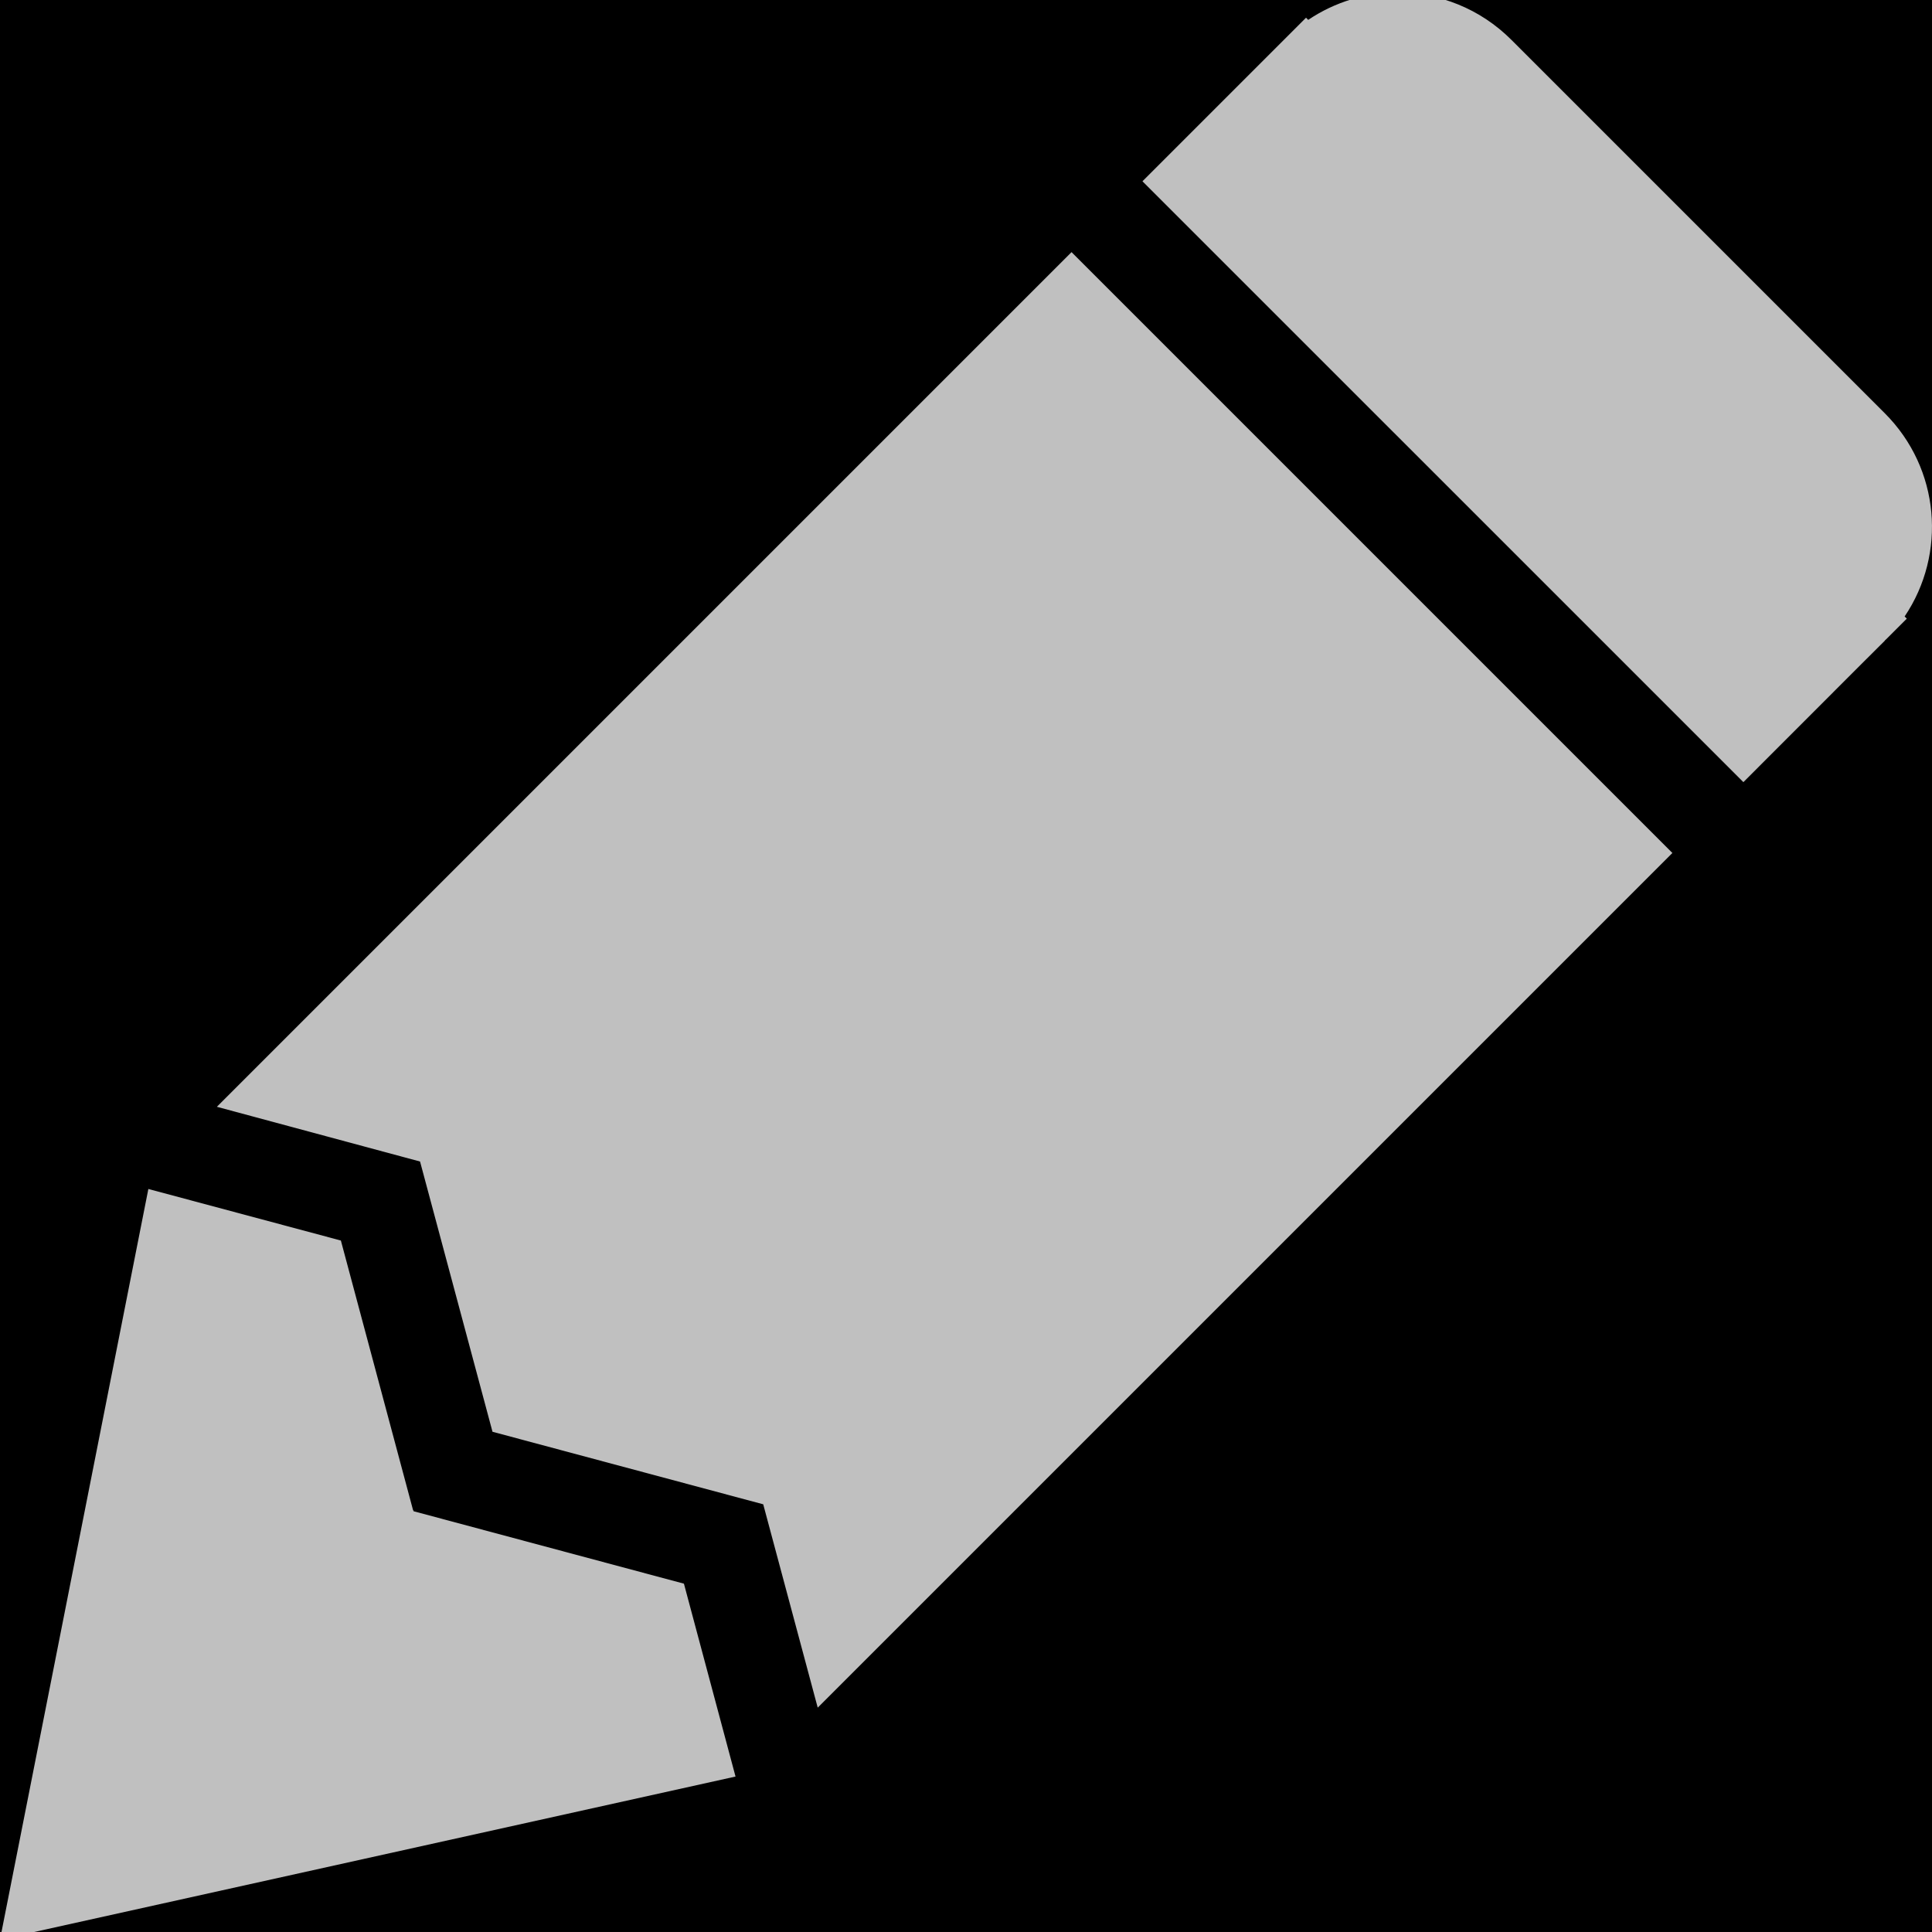
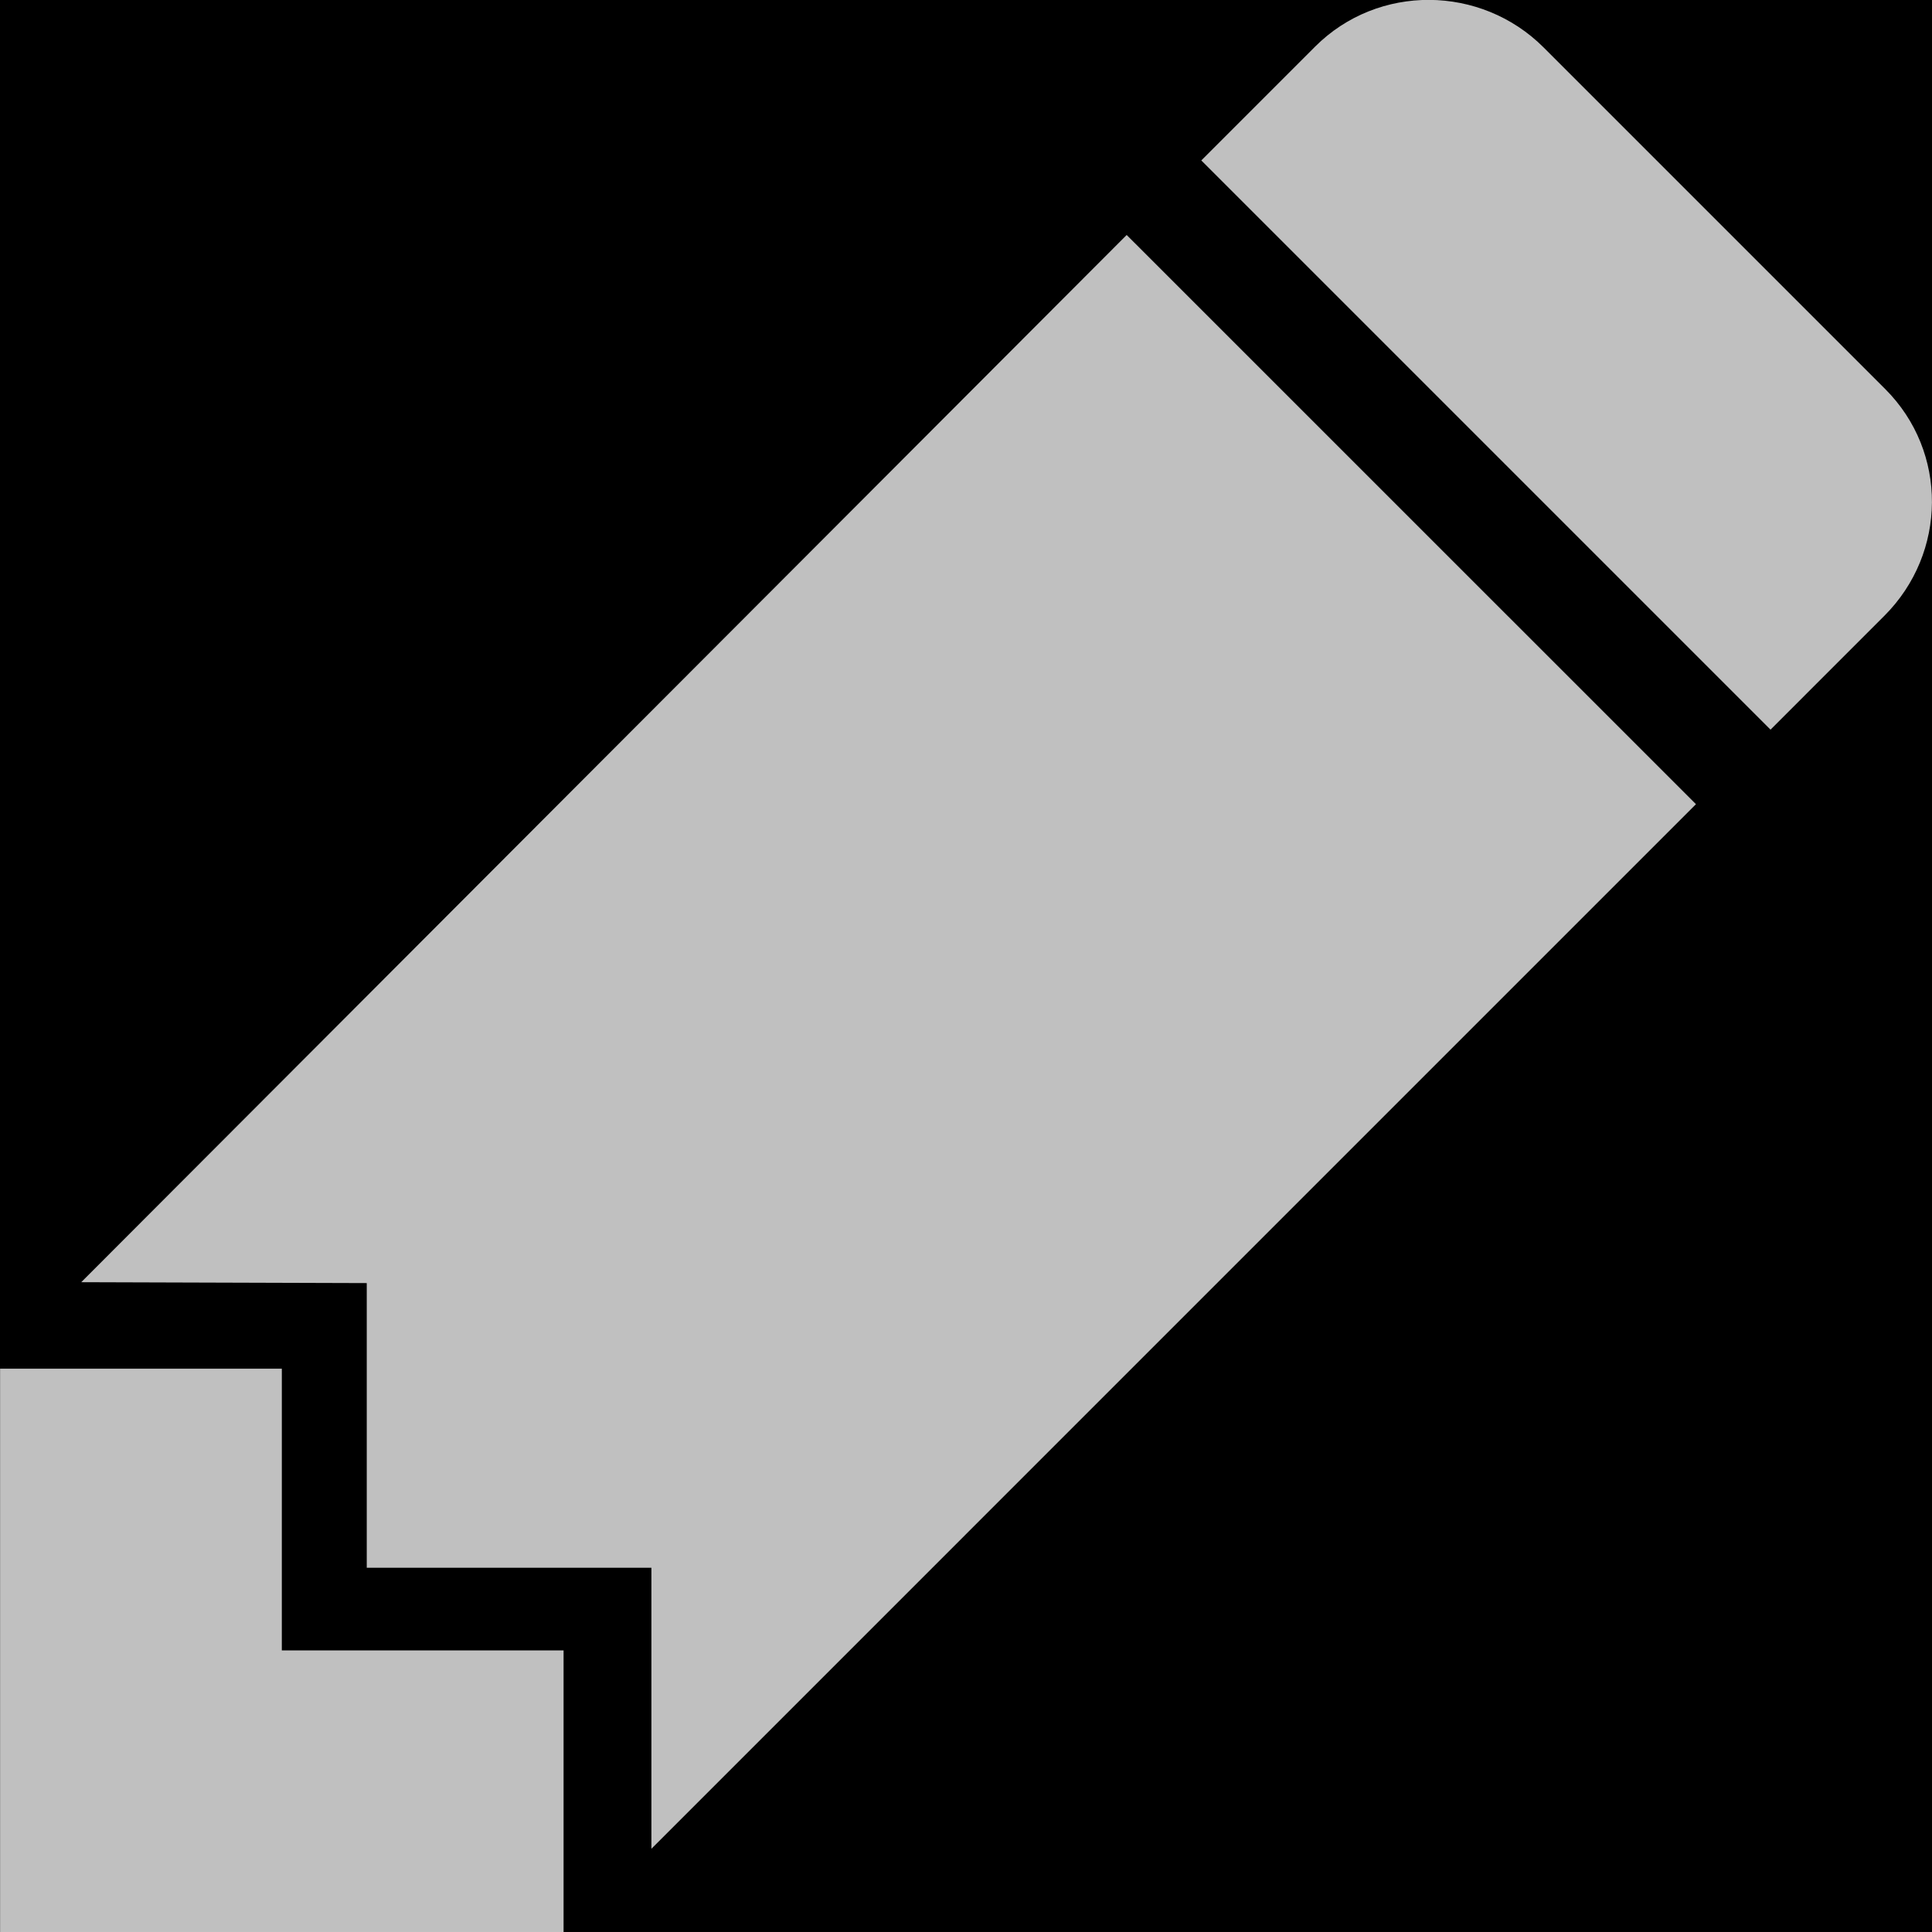
<svg xmlns="http://www.w3.org/2000/svg" width="24" height="24" id="svg4909" version="1.1" style="enable-background:new">
  <defs id="defs4911" />
  <g id="background" transform="translate(0,-1000)">
    <rect transform="translate(0,-28.3622)" style="enable-background:new;fill:#000000;fill-opacity:1;stroke:none" id="rect5426" width="24" height="24" x="-8.8817842e-16" y="1028.362" />
  </g>
  <g id="icon" transform="translate(0,-1028.362)">
-     <path style="opacity:0.8;fill:#ffffff;fill-opacity:0.941;stroke:none" d="m 2.694,1042.111 2.524,0.68 0.9,3.357 3.363,0.901 0.677,2.526 10.617,-10.617 -7.464,-7.464 c 0,0 -7.495,7.495 -10.617,10.617 z m 1.539,1.661 L 1.843,1043.132 0,1052.456 l 9.137,-2.025 -0.641,-2.396 -3.359,-0.9 0.001,-0.01 -0.006,0 -0.899,-3.358 z" id="rect3757" />
-     <path style="opacity:0.8;fill:#ffffff;fill-opacity:0.941;stroke:none" d="m 17.363,1028.269 c -0.388,0 -0.776,0.114 -1.112,0.34 l -0.027,-0.027 -0.274,0.274 -0.284,0.284 -1.474,1.474 7.465,7.464 1.46,-1.461 0.296,-0.295 c 0.005,-0.01 0.01,-0.011 0.015,-0.016 l 0.259,-0.259 -0.027,-0.027 c 0.524,-0.778 0.442,-1.836 -0.247,-2.525 l -4.637,-4.637 c -0.392,-0.392 -0.902,-0.587 -1.413,-0.587 z" id="rect3774" />
+     <path style="opacity:0.8;fill:#ffffff;fill-opacity:0.941;stroke:none" d="m 19.176,1028.952 c -0.781,-0.781 -2.058,-0.792 -2.839,-0.011 l -1.414,1.414 1.425,1.425 4.243,4.243 1.403,1.403 1.414,-1.414 c 0.781,-0.781 0.792,-2.036 0.011,-2.817 z" id="rect3767" />
+     <path style="opacity:0.8;fill:#ffffff;fill-opacity:0.941;stroke:none" d="m 13.996,1031.281 -12.987,13.009 3.547,0.011 -1.7e-5,3.536 3.536,0 1.56e-5,3.491 12.976,-12.976 z" id="rect3780" />
+     <path style="opacity:0.8;fill:#ffffff;fill-opacity:0.941;stroke:none" d="m 3.501,1045.364 -3.5,0 -3.717e-5,7 7,0 -5.21e-5,-3.5 -3.5,0 z" id="rect3792" />
  </g>
</svg>
